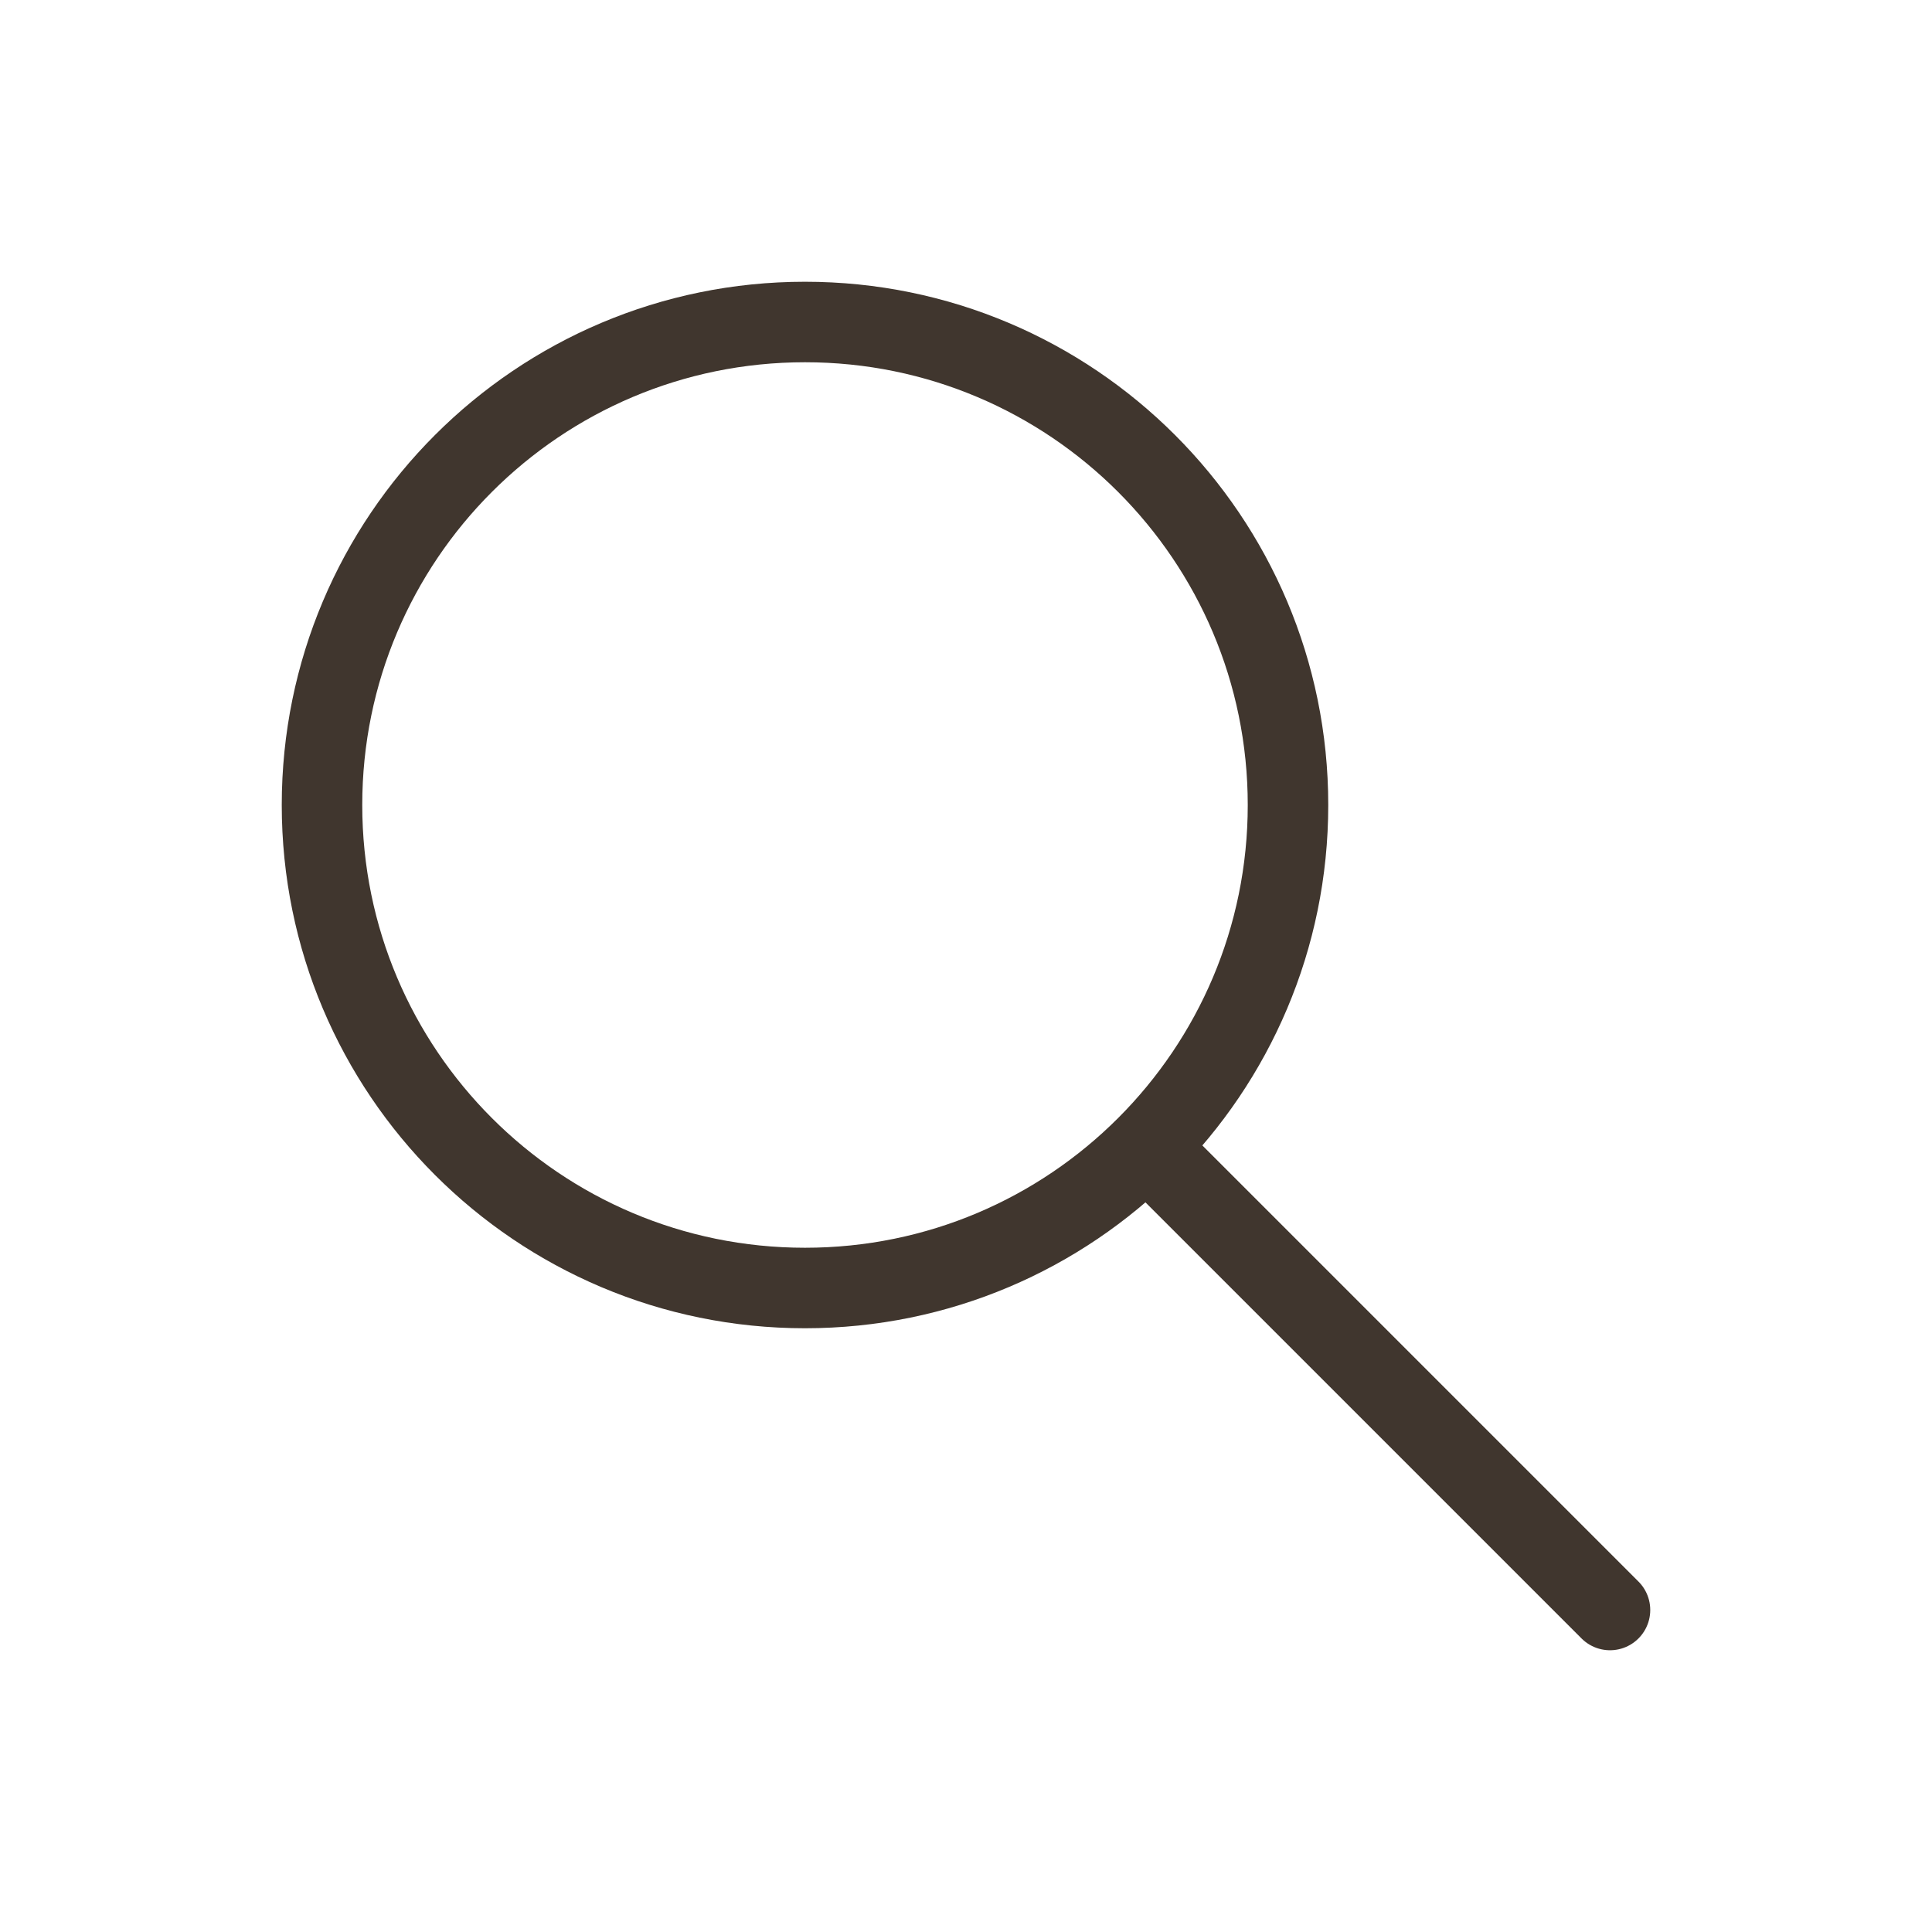
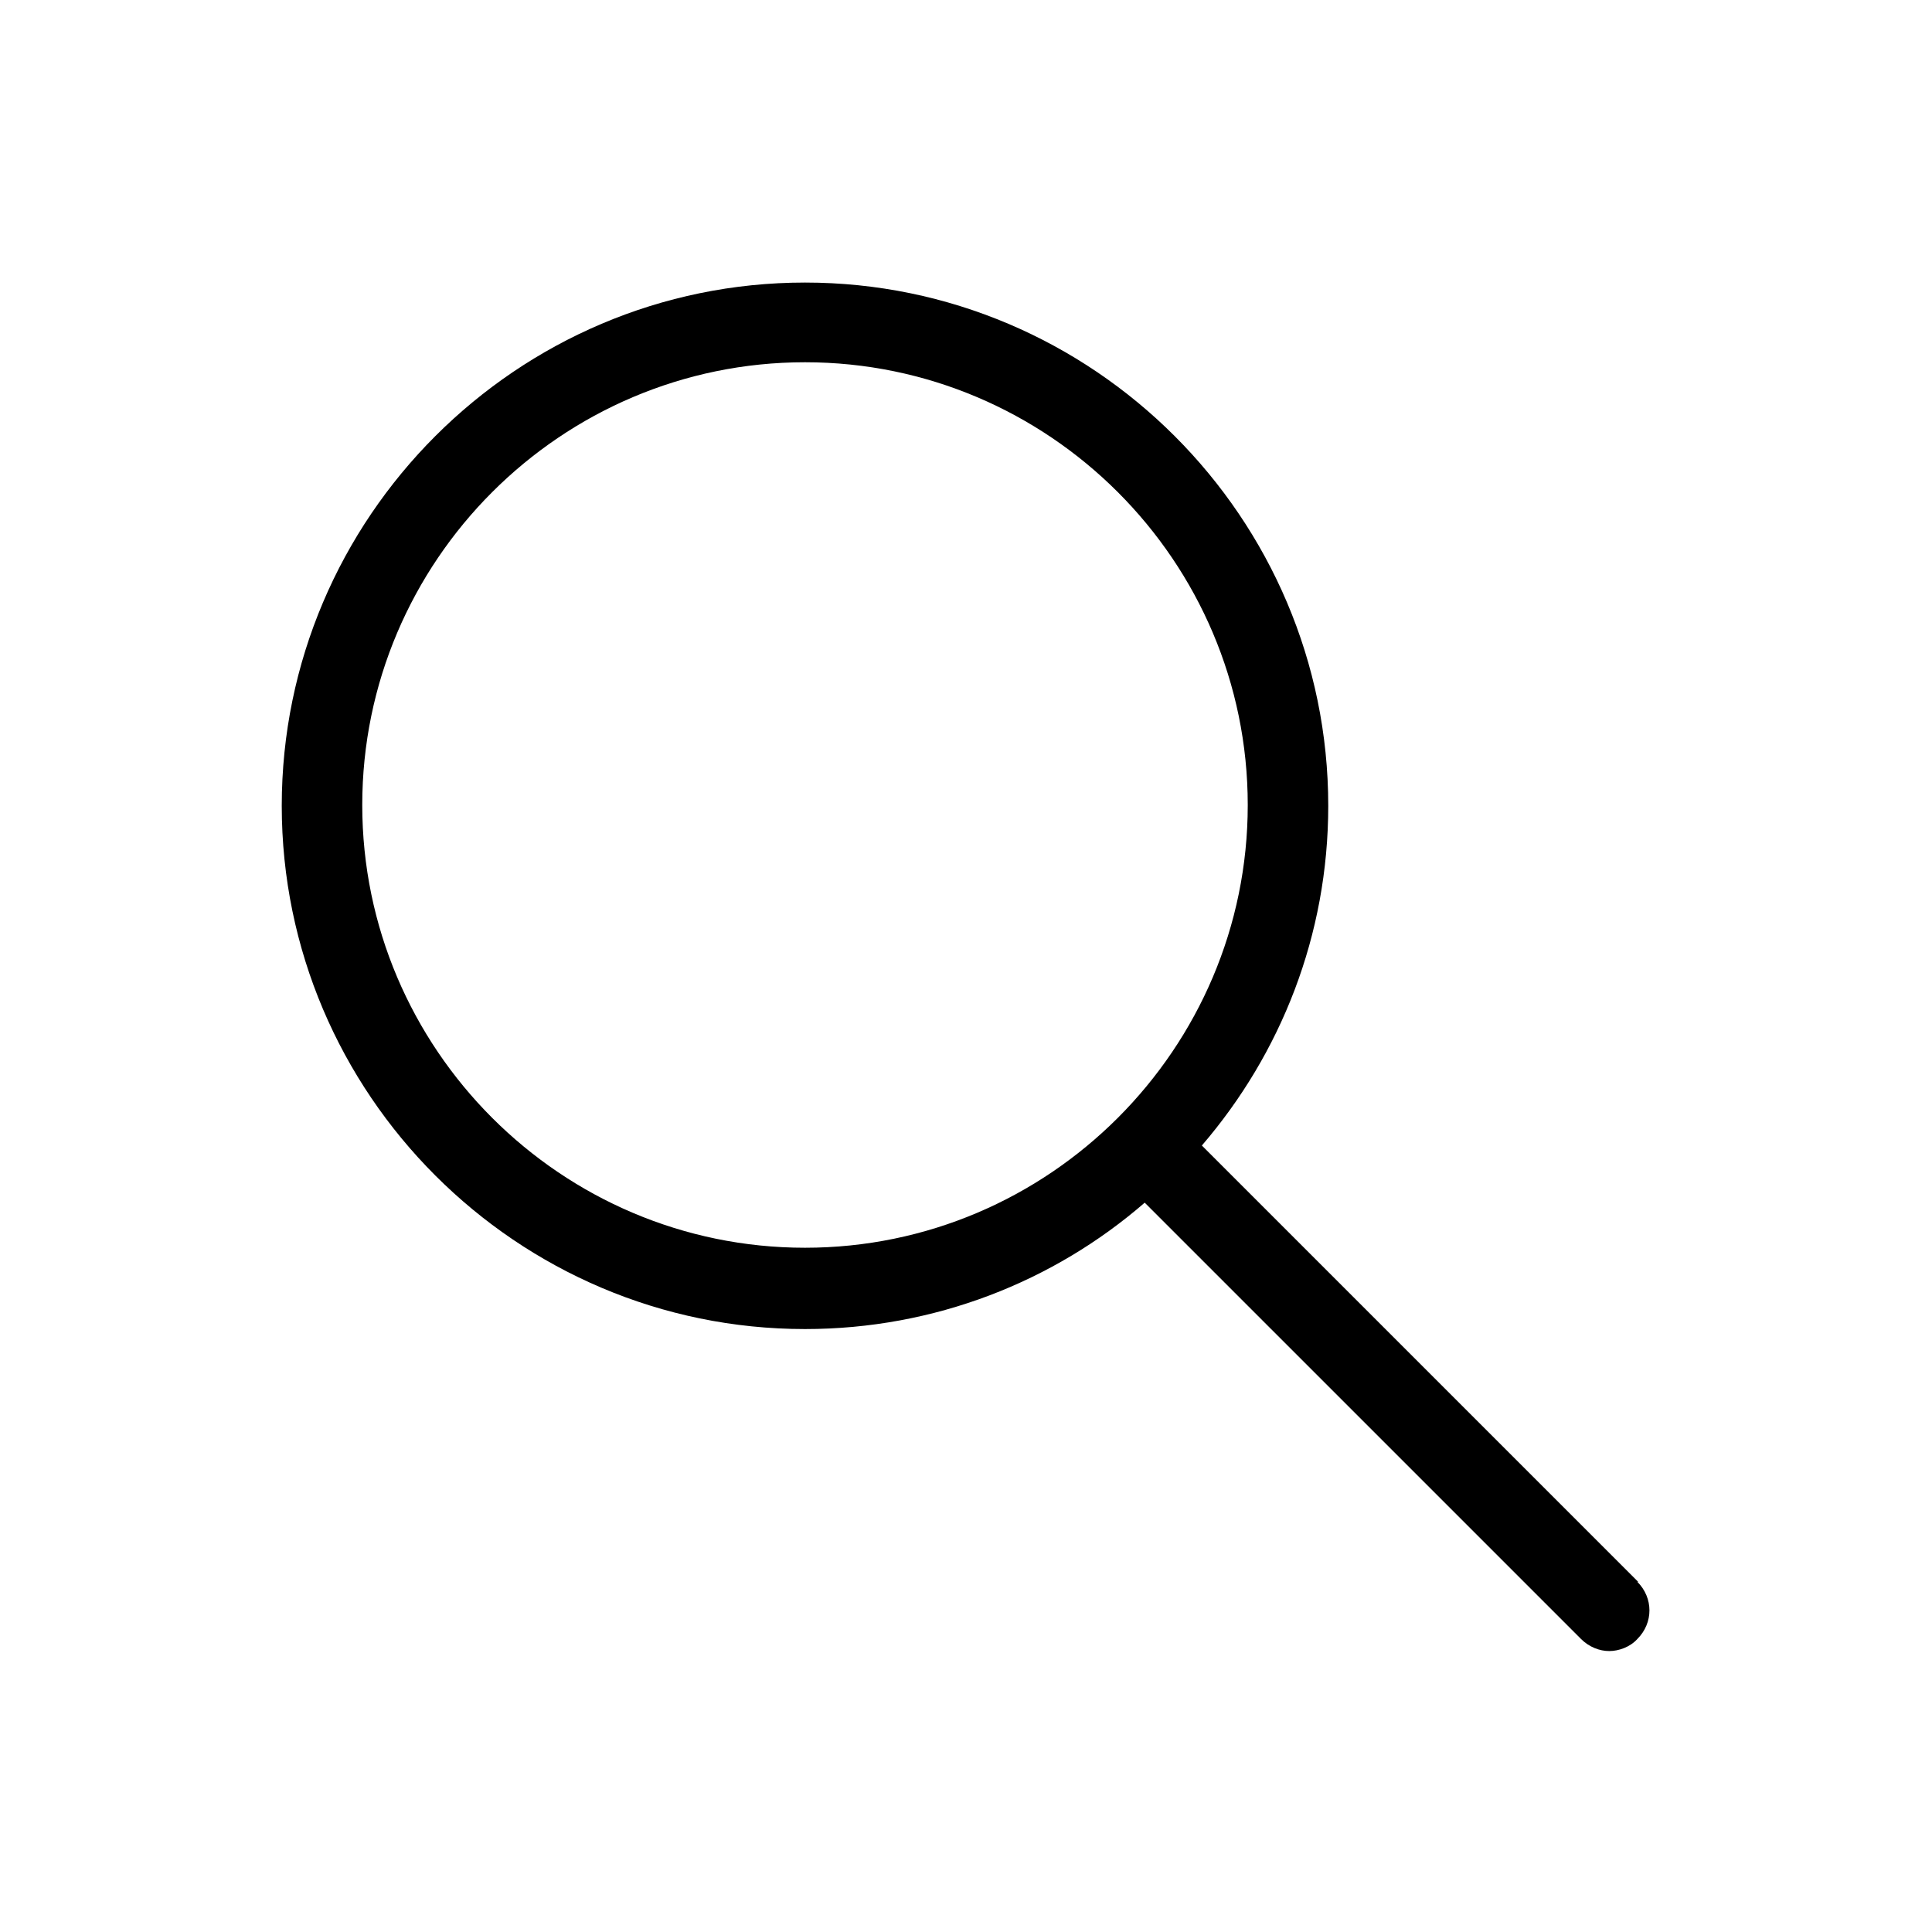
- <svg xmlns="http://www.w3.org/2000/svg" width="24" height="24" viewBox="0 0 24 24" fill="none">
-   <path d="M14.412 14.412L20 20" stroke="#40362E" stroke-linecap="round" />
-   <path fill-rule="evenodd" clip-rule="evenodd" d="M10 16C13.314 16 16 13.314 16 10C16 6.686 13.314 4 10 4C6.686 4 4 6.686 4 10C4 13.314 6.686 16 10 16Z" stroke="#40362E" />
+ <svg xmlns="http://www.w3.org/2000/svg" version="1.1" viewBox="0 0 24 24">
+   <path d="M20.35,19.65l-5.42-5.42c.98-1.14,1.57-2.61,1.57-4.22,0-3.58-2.92-6.5-6.5-6.5s-6.5,2.92-6.5,6.5,2.92,6.5,6.5,6.5c1.61,0,3.09-.59,4.22-1.57l5.42,5.42c.1.1.23.15.35.15s.26-.05.35-.15c.2-.2.2-.51,0-.71ZM10,15.5c-3.03,0-5.5-2.47-5.5-5.5s2.47-5.5,5.5-5.5,5.5,2.47,5.5,5.5-2.47,5.5-5.5,5.5Z" />
</svg>
